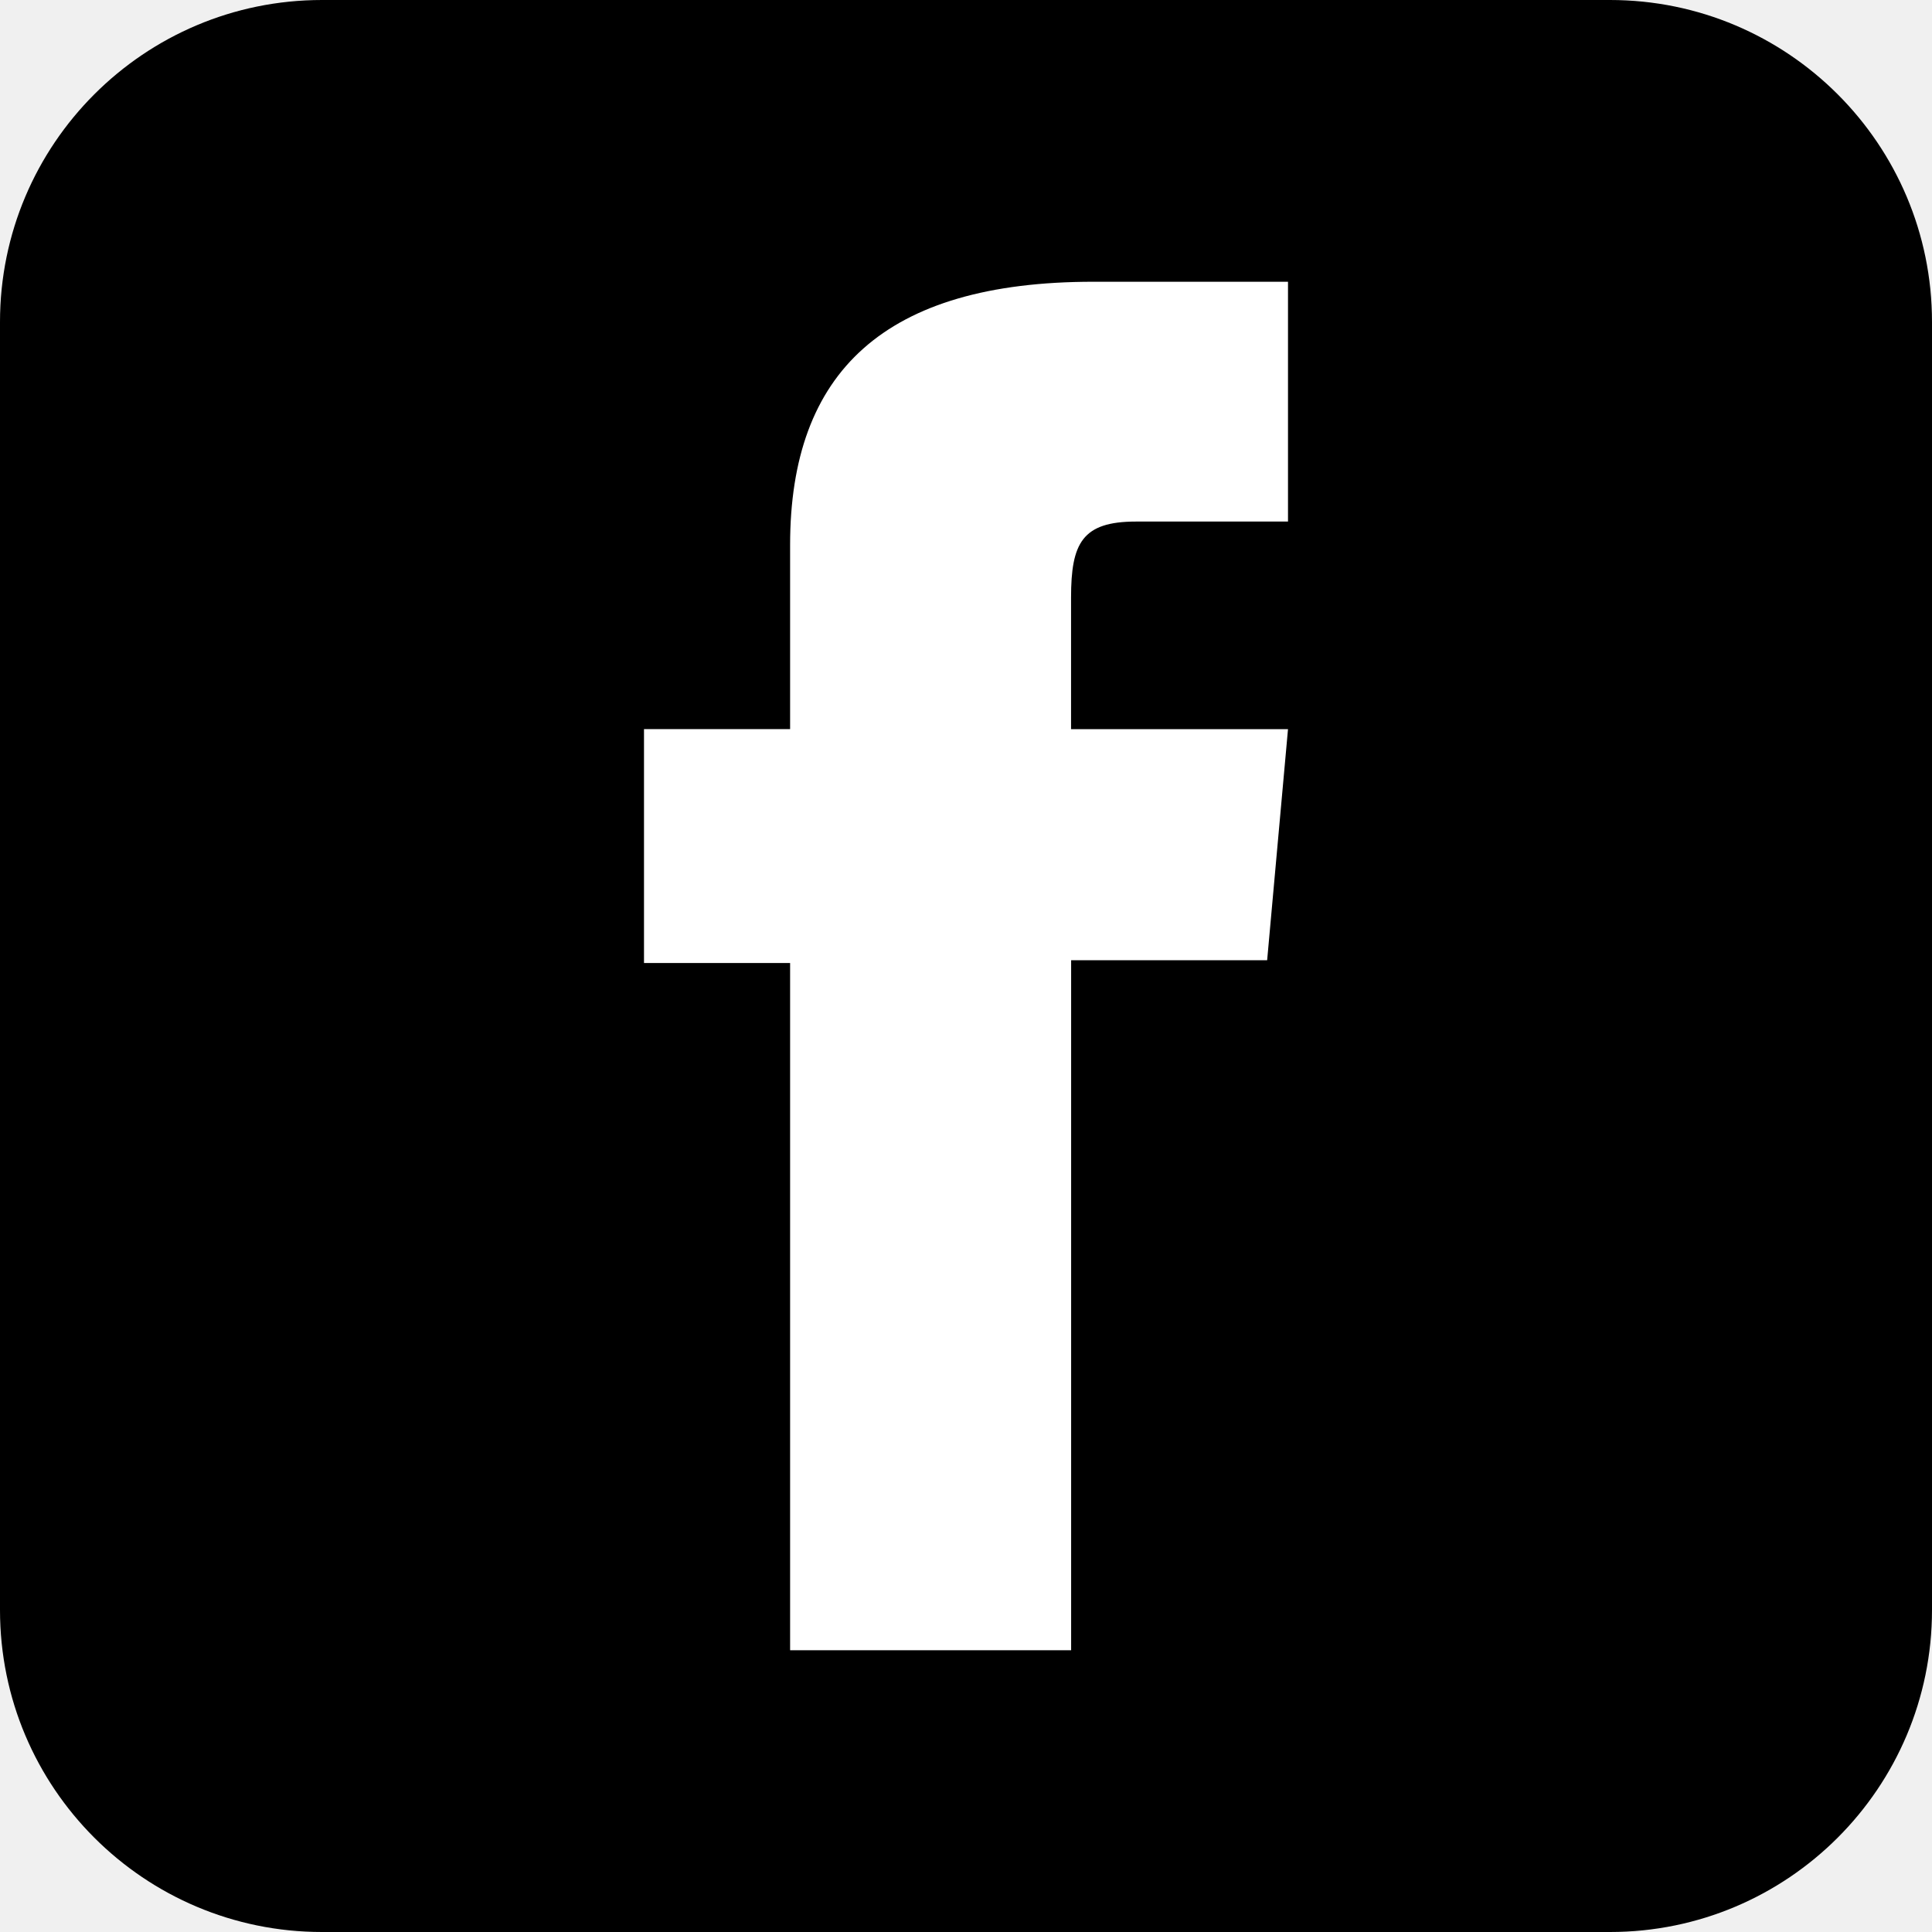
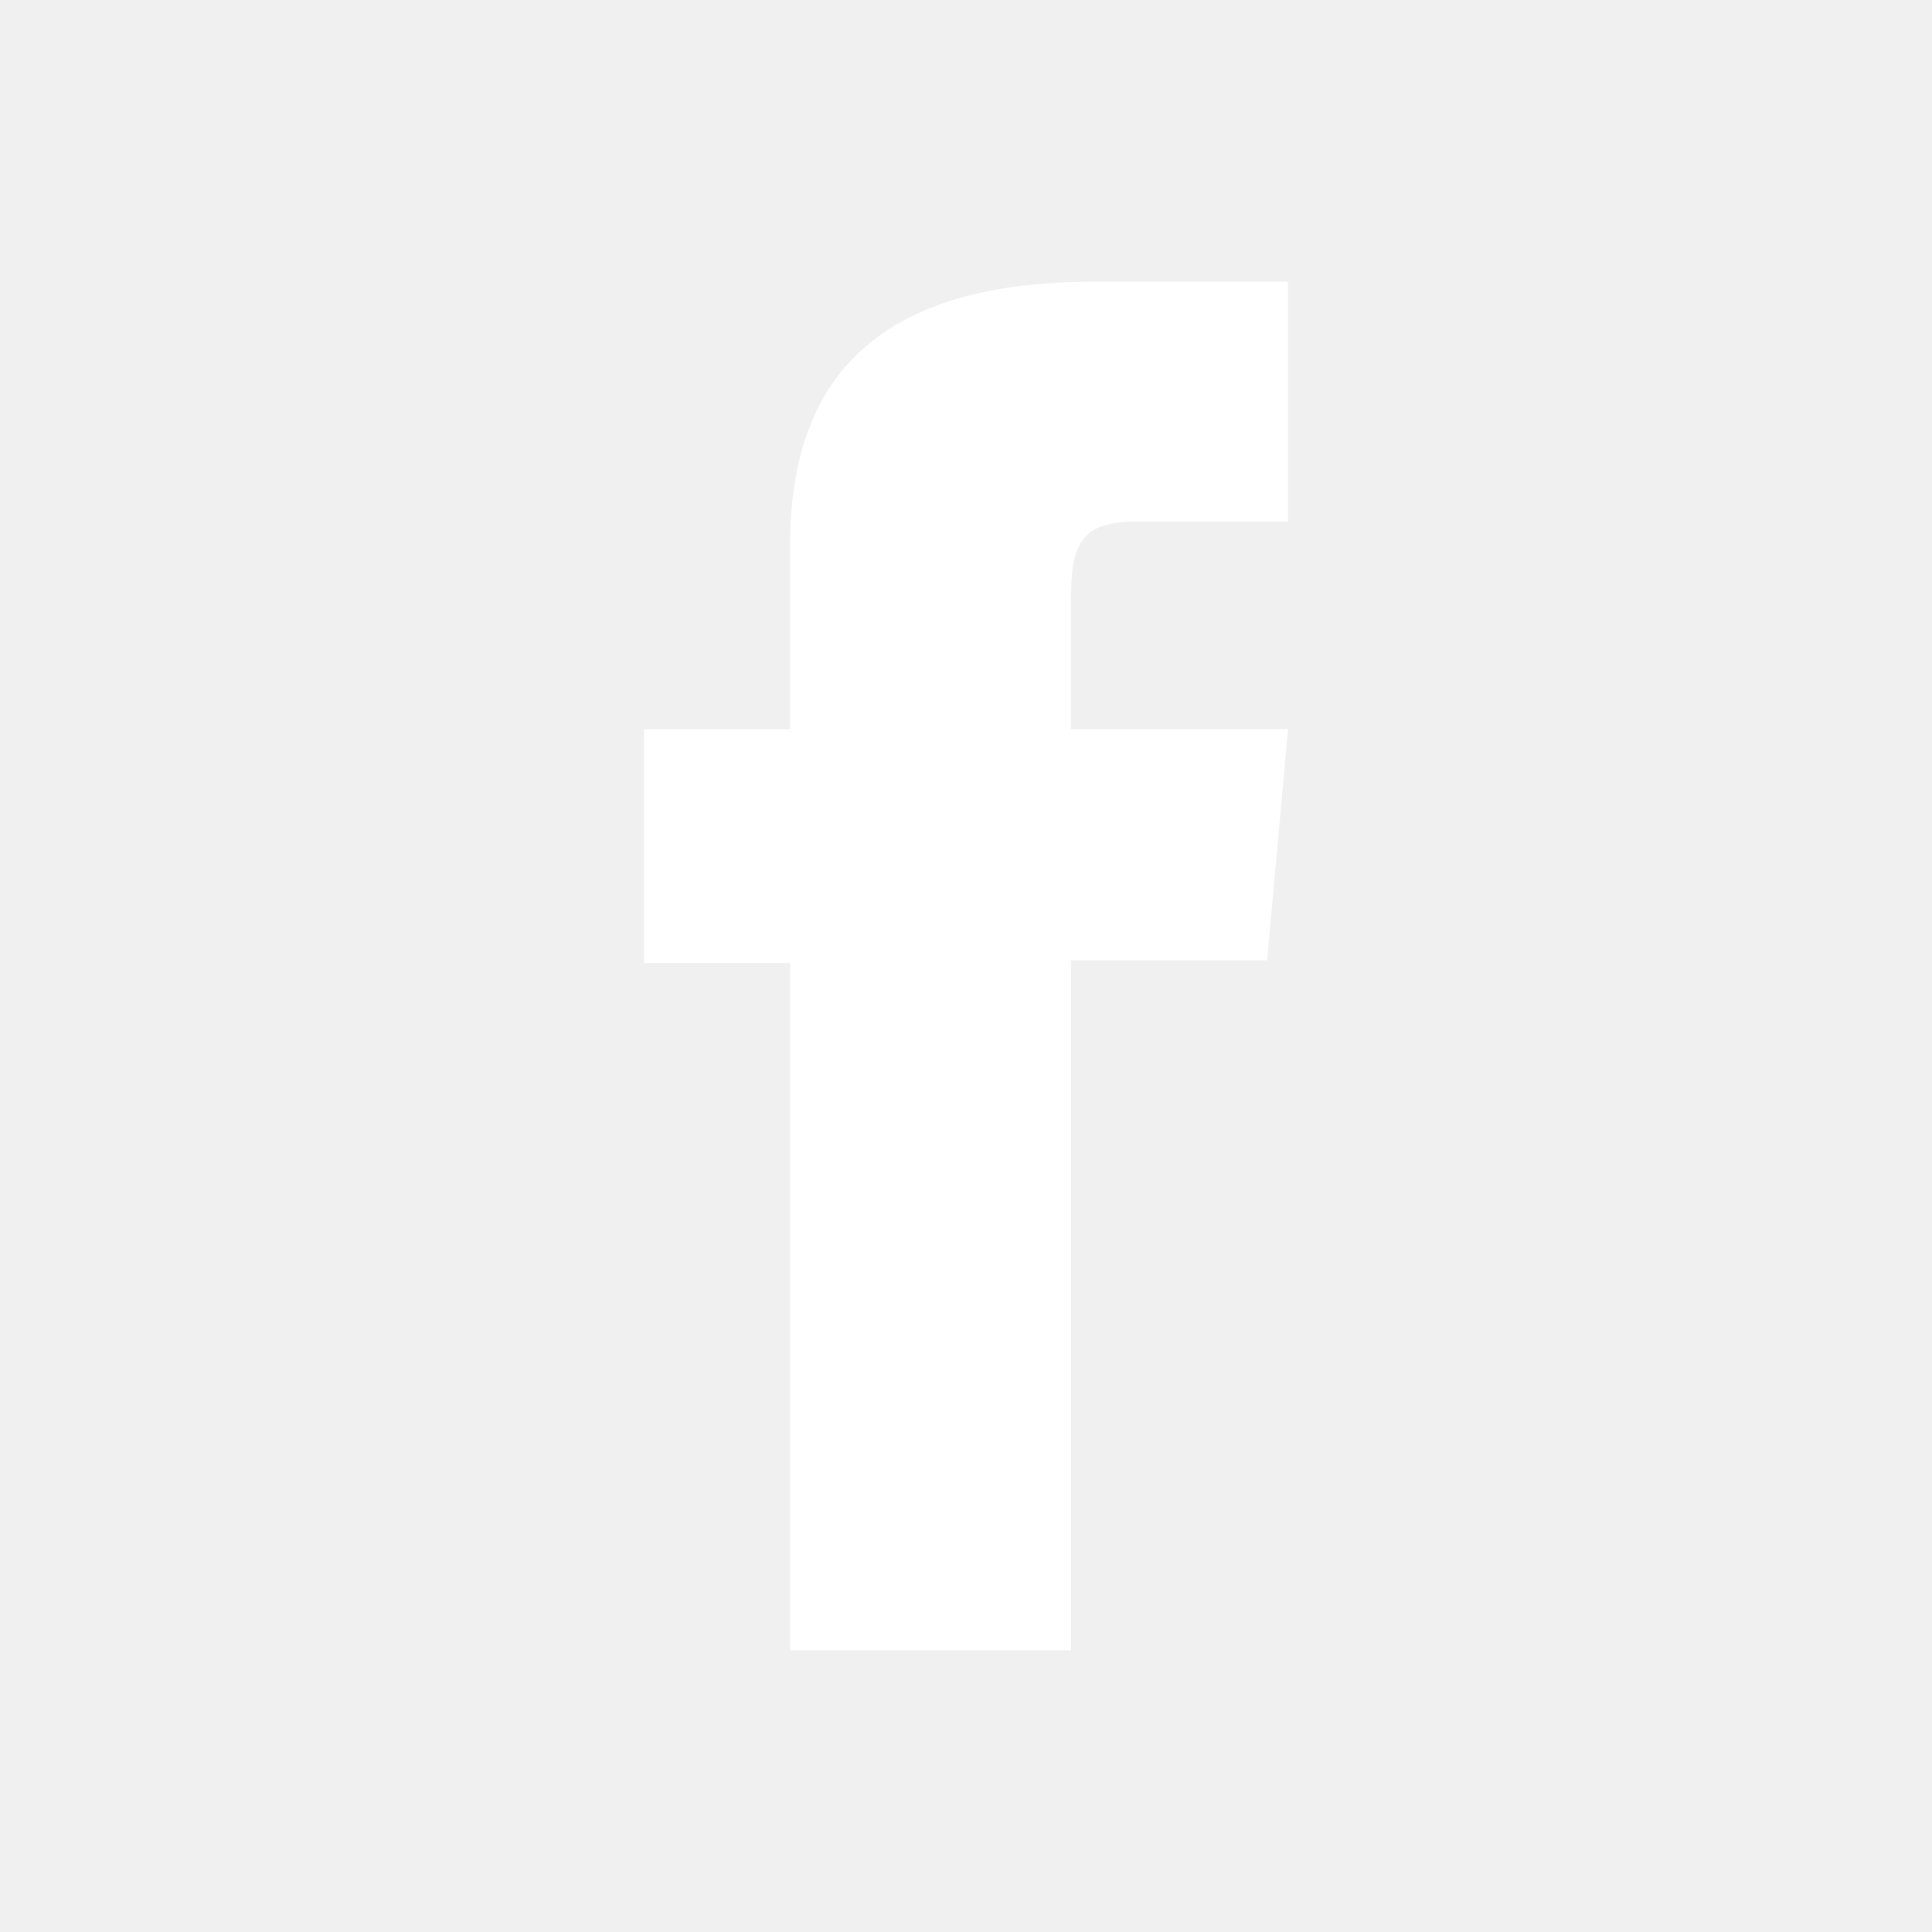
- <svg fill="none" viewBox="0 0 24 24">
-   <g class="frame-container-wrapper">
-     <g class="frame-container-blur">
-       <g class="frame-container-shadows">
-         <g class="fills">
-           <rect width="24" height="24" class="frame-background" rx="0" ry="0" />
-         </g>
-         <g class="frame-children">
-           <rect width="24" height="24" fill="#000" class="fills" rx="4" ry="4" />
-           <path fill="#fff" d="M9.816 20.5h3.49v-8.572h2.435L16 9.058h-2.695v-1.635c0-.677.139-.944.806-.944H16V3.5h-2.417c-2.597 0-3.768 1.122-3.768 3.269v2.288H8v2.906h1.815v8.536" class="fills" />
-         </g>
-       </g>
-     </g>
+ <svg xmlns="http://www.w3.org/2000/svg" width="24" height="24" viewBox="0 0 24 24" fill="none">
+   <g fill="#000">
+     <path fill="#fff" d="M9.816 20.5h3.49v-8.572h2.435L16 9.058h-2.695v-1.635c0-.677.139-.944.806-.944H16V3.5h-2.417c-2.597 0-3.768 1.122-3.768 3.269v2.288H8v2.906h1.815v8.536" />
  </g>
</svg>
